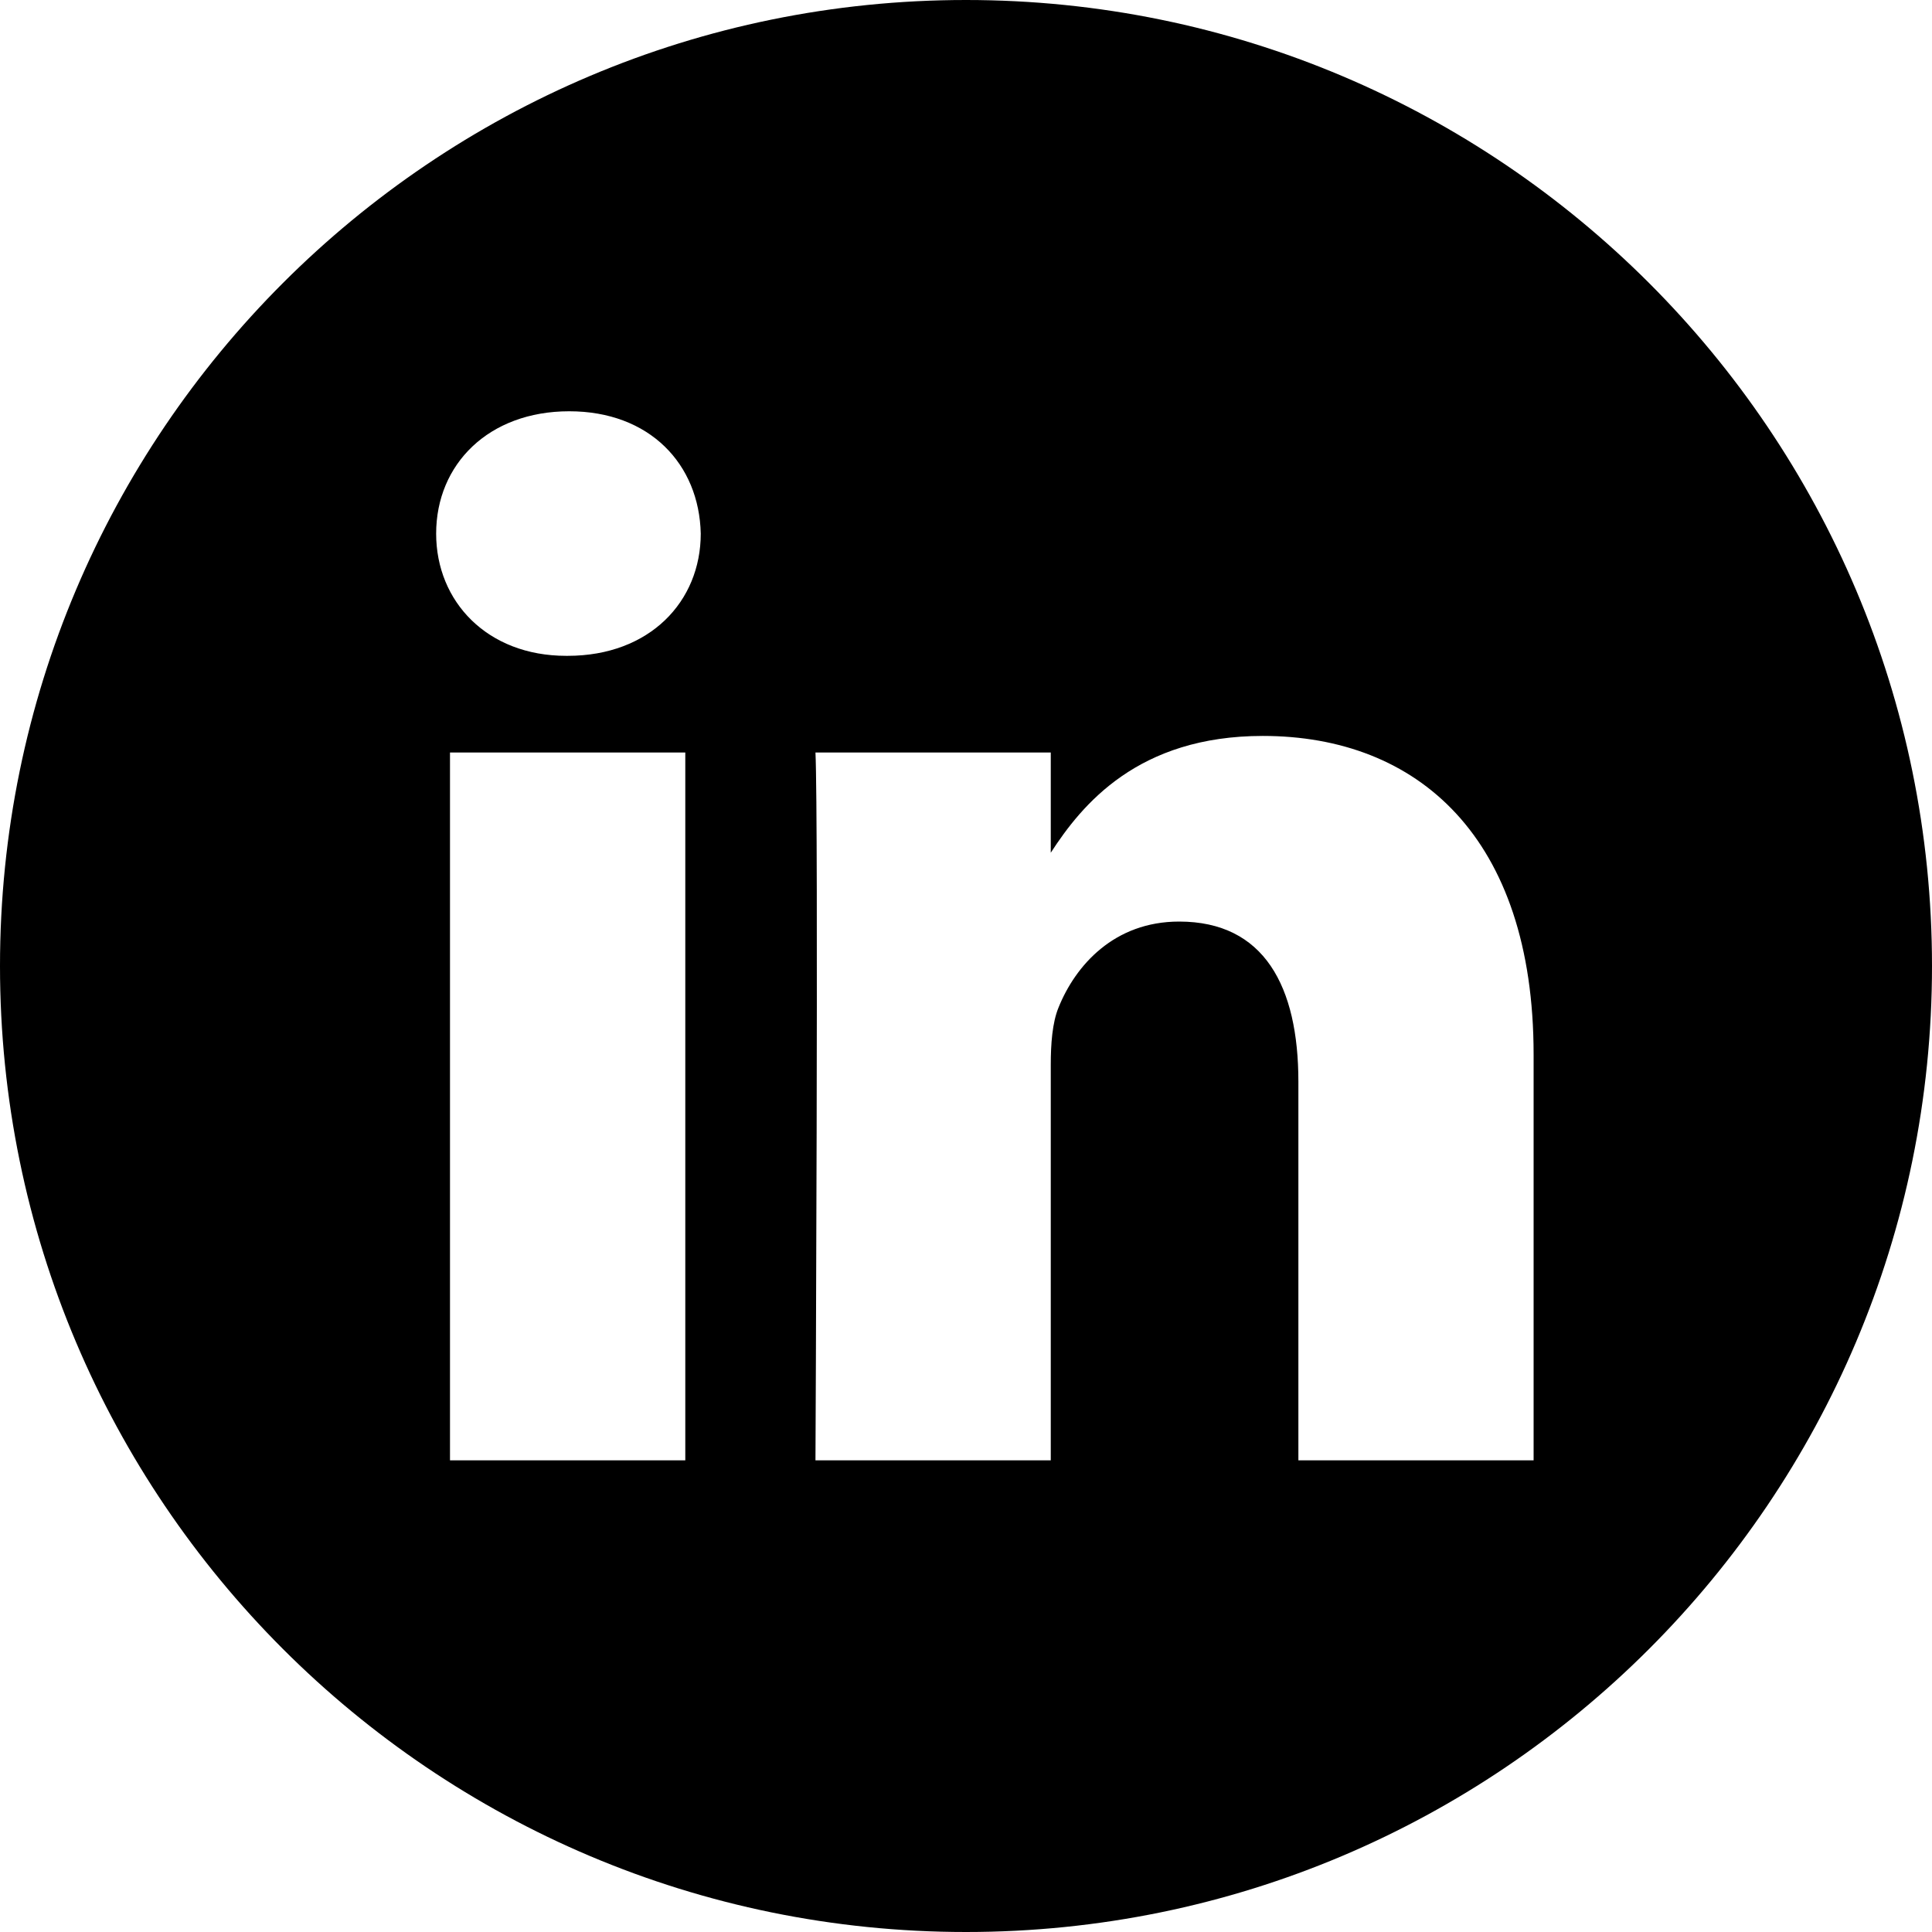
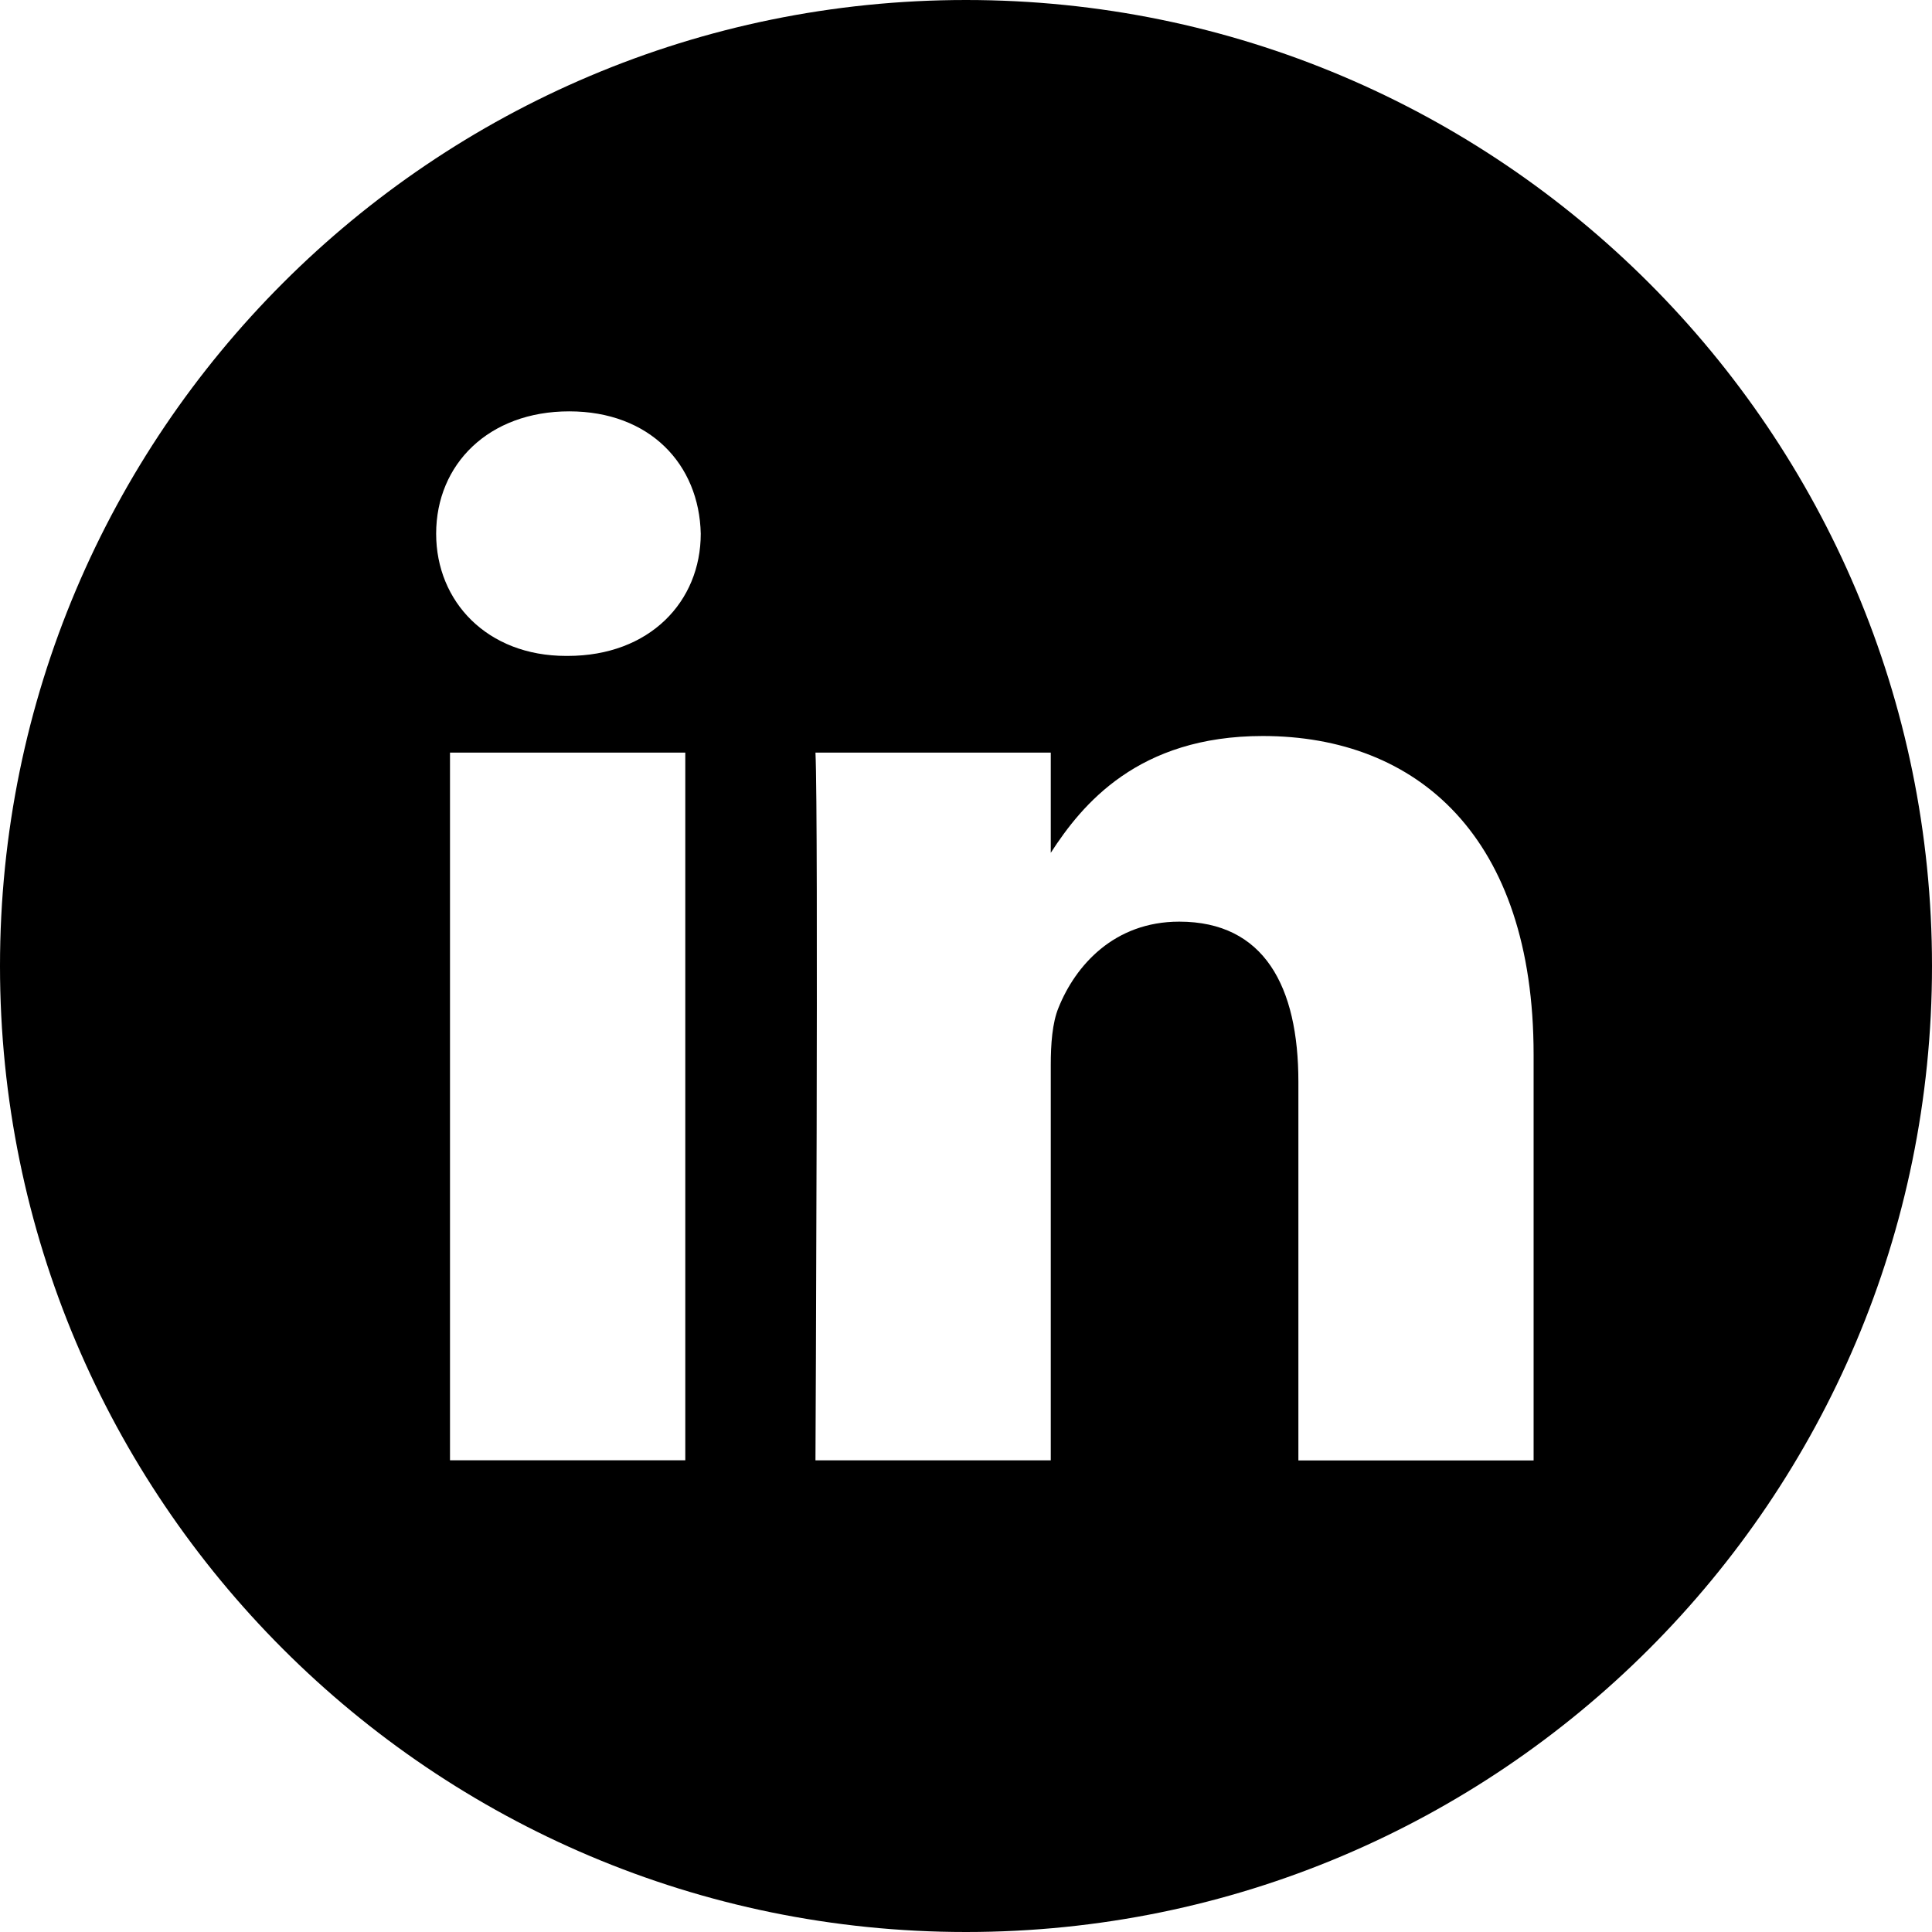
- <svg xmlns="http://www.w3.org/2000/svg" width="1em" height="1em" viewBox="0 0 24 24" fill="none">
-   <path d="M12 0C5.374 0 0 5.374 0 12C0 18.626 5.374 24 12 24C18.626 24 24 18.626 24 12C24 5.374 18.626 0 12 0ZM8.513 18.141H5.59V9.348H8.513V18.141ZM7.052 8.147H7.033C6.052 8.147 5.418 7.472 5.418 6.629C5.418 5.766 6.071 5.109 7.071 5.109C8.071 5.109 8.686 5.766 8.705 6.629C8.705 7.472 8.071 8.147 7.052 8.147ZM19.051 18.141H16.129V13.437C16.129 12.255 15.706 11.448 14.648 11.448C13.841 11.448 13.36 11.992 13.149 12.517C13.072 12.705 13.053 12.968 13.053 13.23V18.141H10.13C10.13 18.141 10.169 10.173 10.13 9.348H13.053V10.593C13.441 9.994 14.136 9.142 15.687 9.142C17.609 9.142 19.051 10.398 19.051 13.099V18.141Z" fill="currentColor" />
+ <svg xmlns="http://www.w3.org/2000/svg" fill="none" viewBox="0 0 24 24">
+   <path fill="currentColor" d="M12 0C5.374 0 0 5.374 0 12s5.374 12 12 12 12-5.374 12-12S18.626 0 12 0M8.513 18.14H5.59V9.349h2.923zM7.052 8.148h-.02c-.98 0-1.614-.675-1.614-1.518 0-.863.653-1.52 1.653-1.52s1.615.657 1.634 1.52c0 .843-.634 1.518-1.653 1.518m11.999 9.994h-2.922v-4.704c0-1.182-.423-1.989-1.48-1.989-.808 0-1.289.544-1.5 1.07-.077.187-.096.45-.096.712v4.91H10.13s.039-7.967 0-8.792h2.923v1.245c.388-.6 1.083-1.451 2.633-1.451 1.923 0 3.365 1.256 3.365 3.957z" />
</svg>
